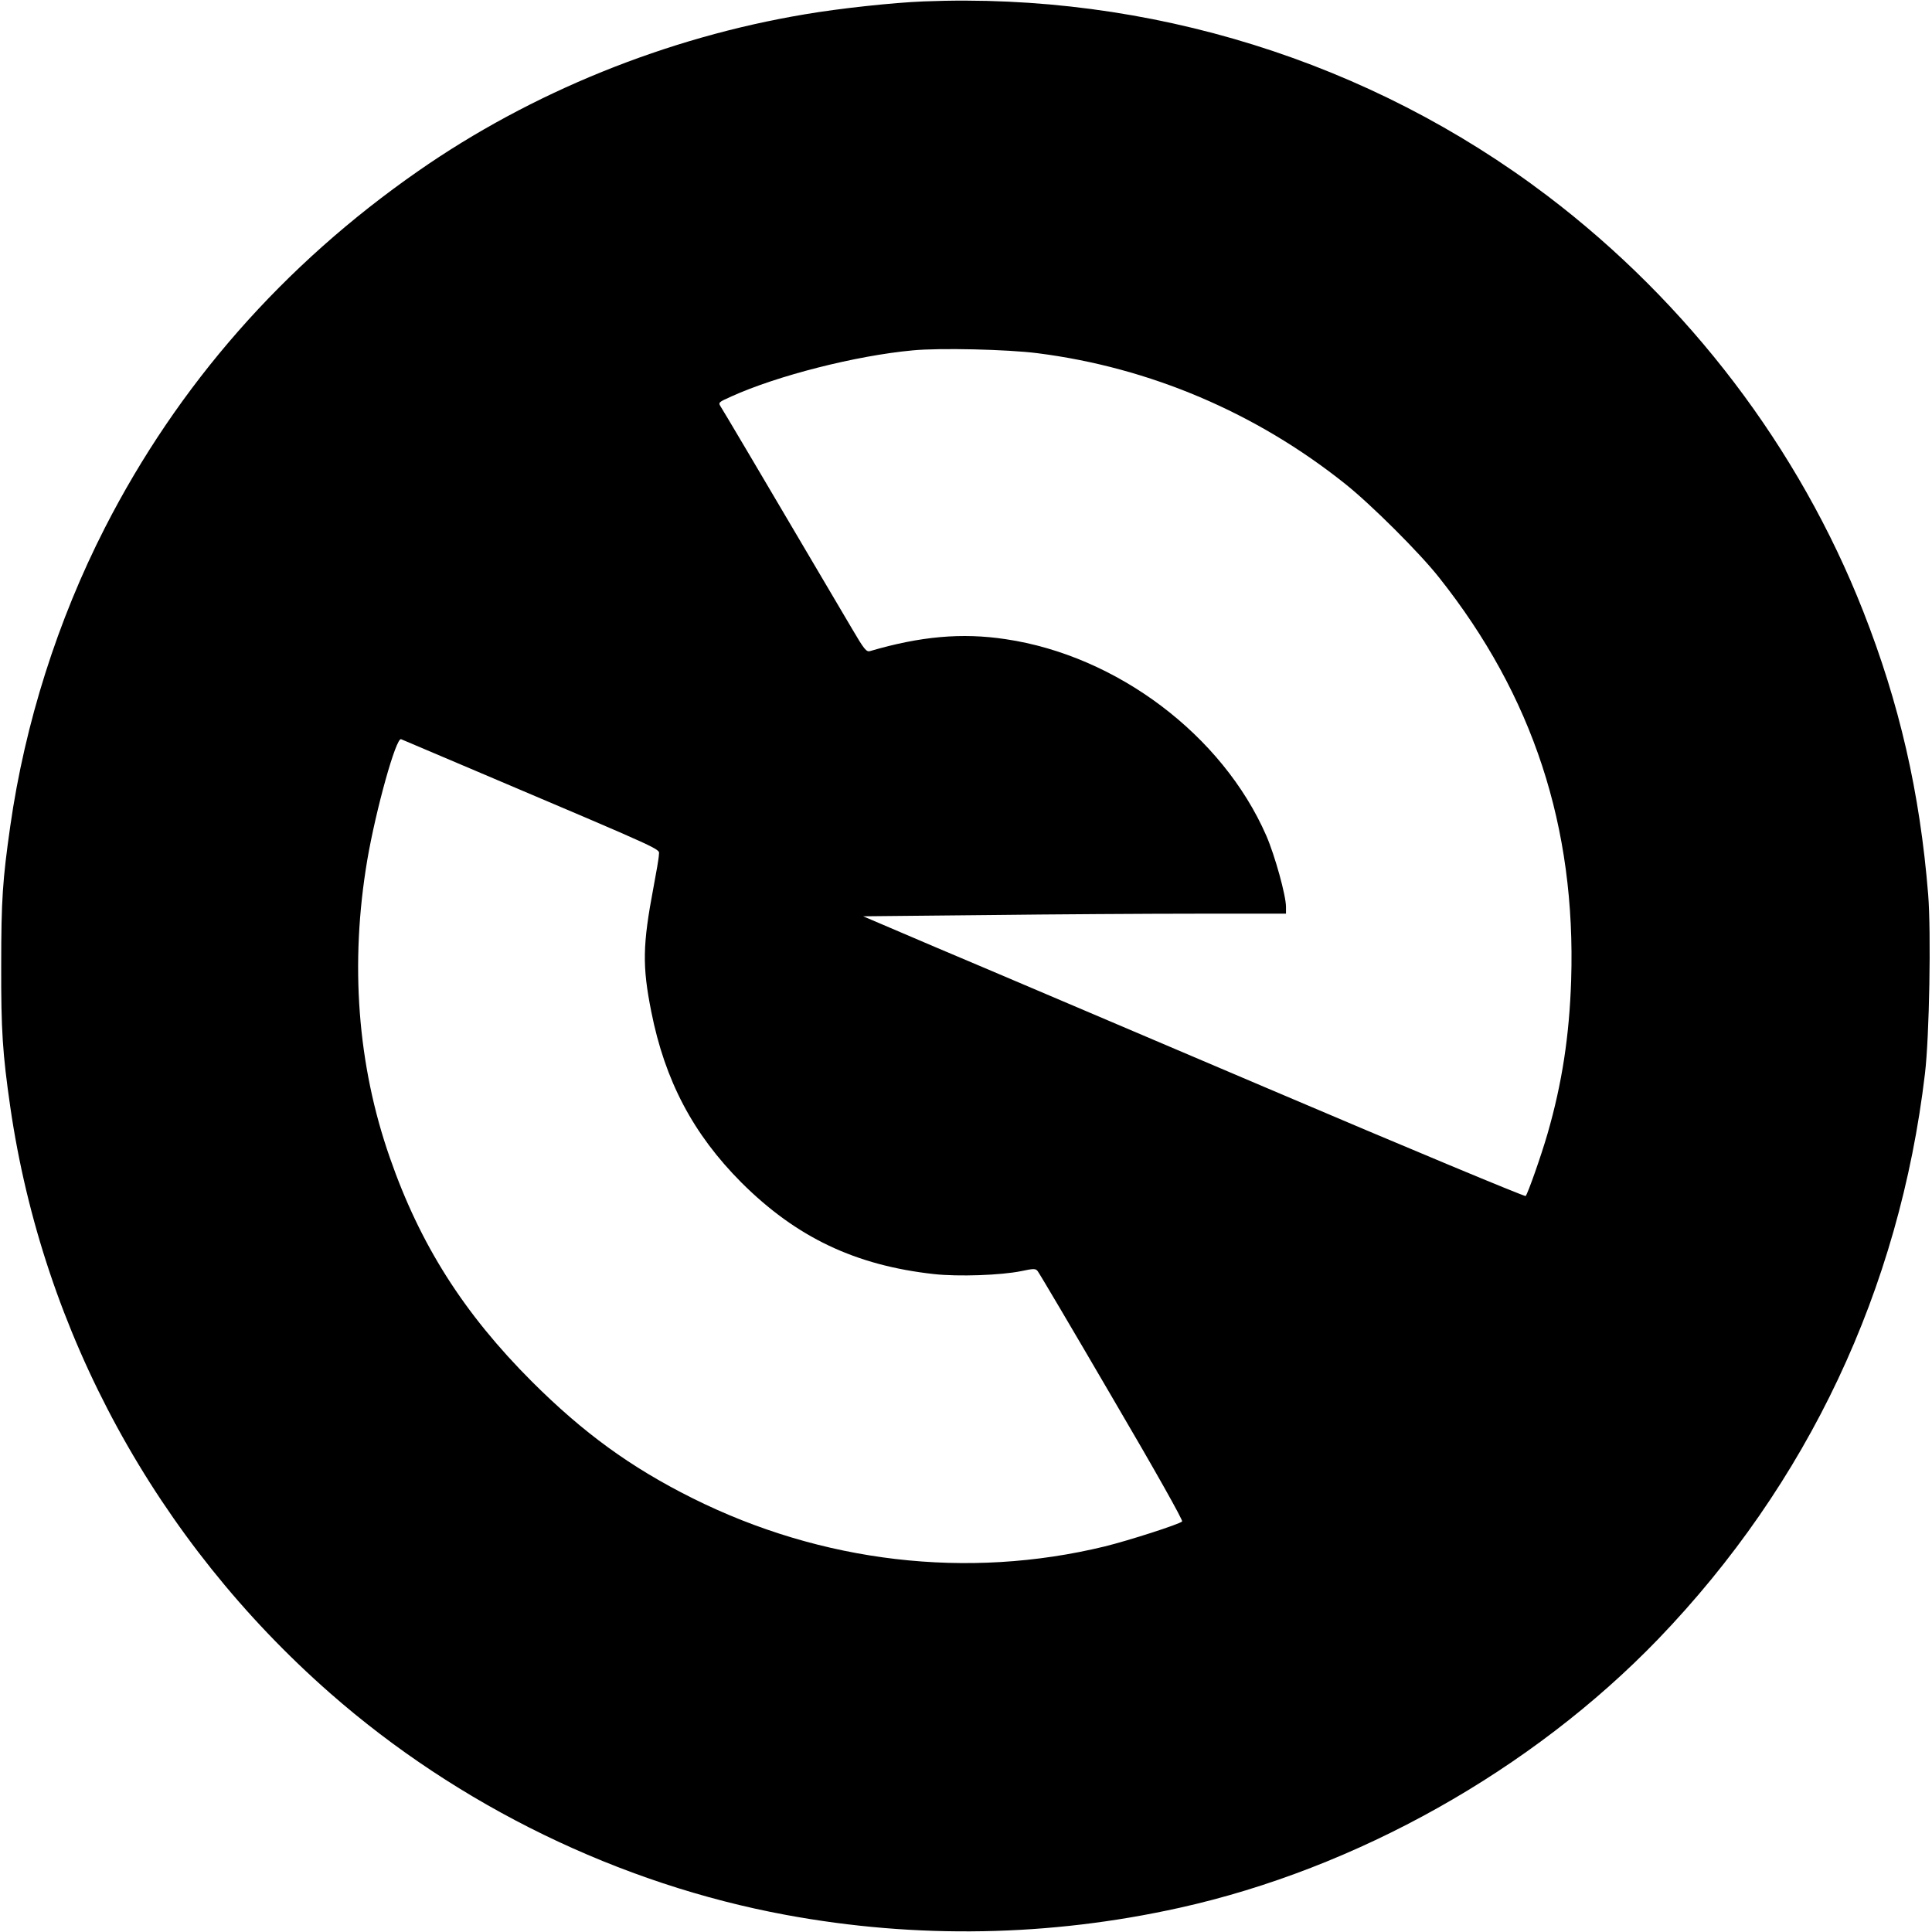
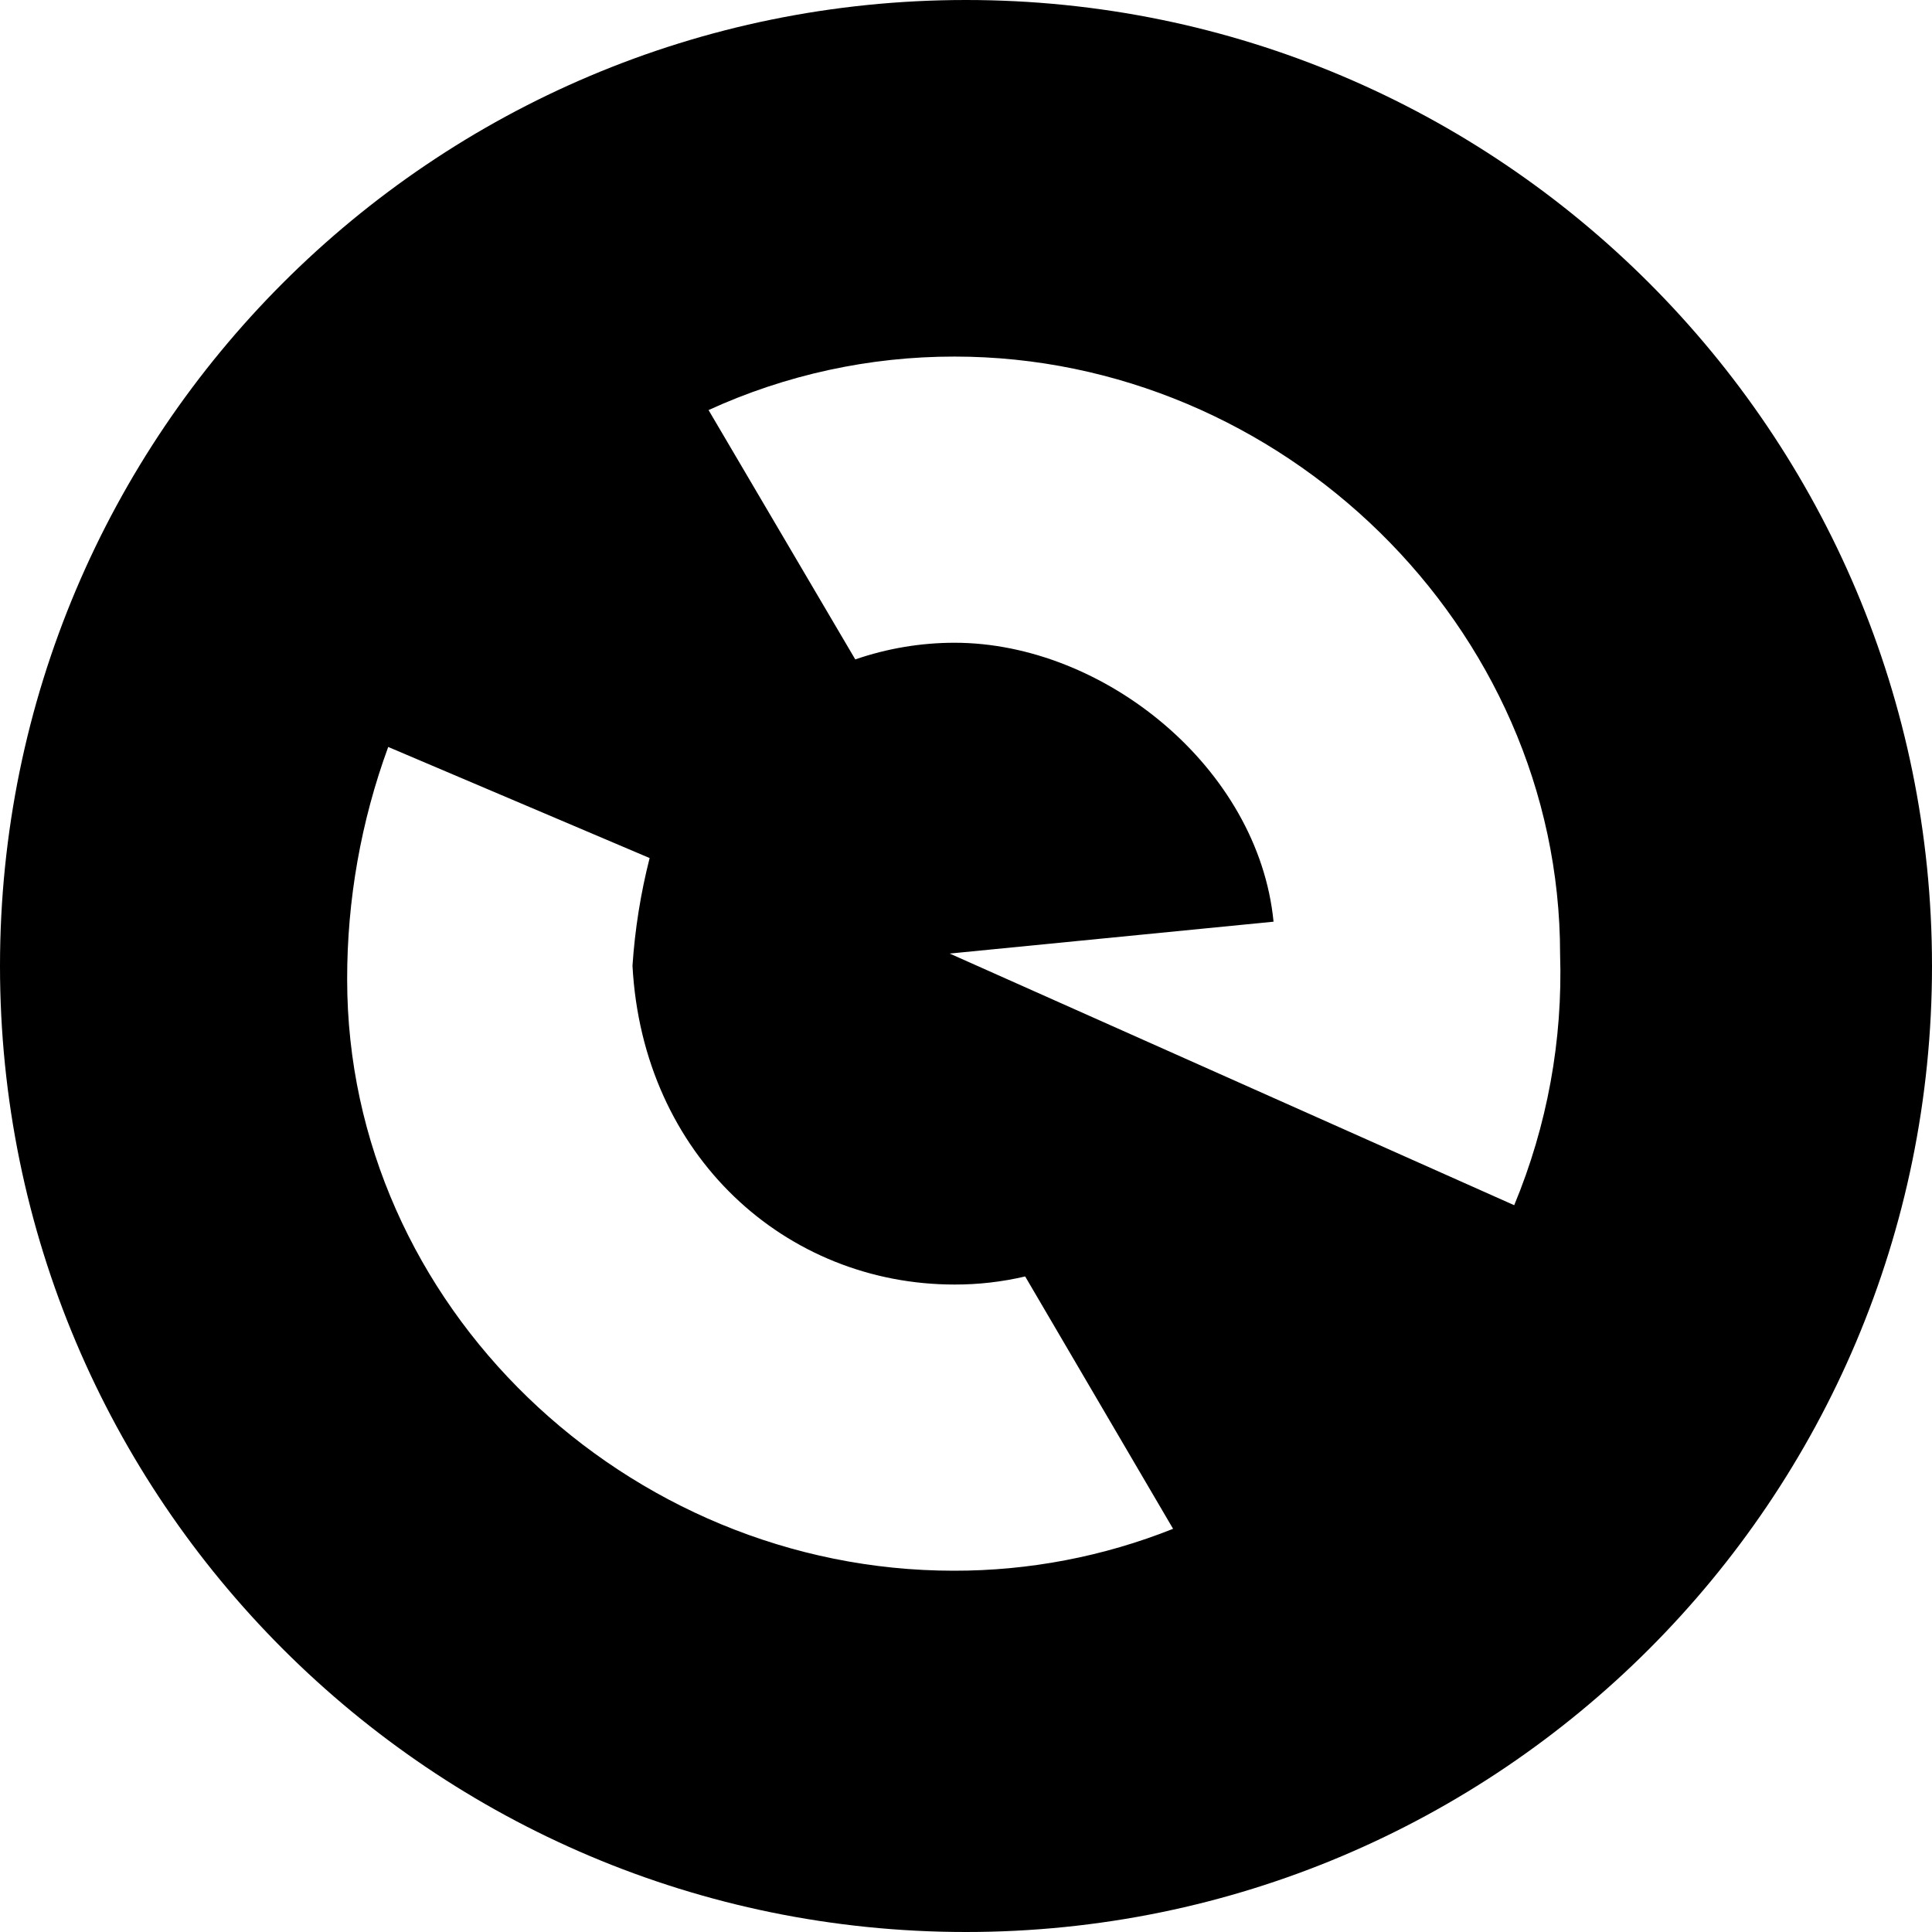
- <svg xmlns="http://www.w3.org/2000/svg" version="1" width="1280" height="1280" viewBox="0 0 960 960">
-   <path d="M459 .7c-15.3.6-42 3.5-59 6.4C331.2 18.6 263.9 45.9 207.8 85c-67 46.6-119.4 106.3-155.7 177.3-23.5 46-39.7 97.1-47 148.2-3.8 26.6-4.5 36.8-4.5 69-.1 32.5.7 44.1 4.5 70.5C21.4 662.3 77.8 765.6 164 841.3c63.8 56 143.8 94.9 226.5 110.2 64.9 12 131.1 10.8 195.5-3.5 88-19.5 175.1-68.4 237.9-133.5 74.4-77.3 119.9-173.7 132.6-281 2.2-18.4 3.1-70.2 1.6-89-4.1-50.8-14.3-95-32.3-140.8-31.9-81.1-86.7-153.1-156.9-206.4C680.7 30.4 570.8-3.8 459 .7zm56.5 174.8c55.9 7.1 108.7 29.6 153 65 12.8 10.2 37 34.3 46.6 46.5 46.6 58.7 68 123.9 65.6 200-.9 27.6-4.5 51.2-11.7 76.2-3.2 11.1-9.8 29.8-10.9 31.1-.4.4-58.3-23.7-128.7-53.7-70.3-29.9-144.2-61.4-164.2-69.8l-36.3-15.5 60.8-.6c33.4-.4 80.7-.7 105.1-.7H639v-3.4c0-5.6-5.5-25.5-9.8-35.4-21.8-49.9-74.2-89.4-129.5-97.6-21.8-3.3-42.4-1.4-67.3 5.9-1.9.6-3-.8-9.1-11.2-50.8-86.2-63.8-108.1-65.1-110.1-1.4-2.2-1.3-2.3 5.2-5.2 22.7-10.3 61.9-20.3 90.1-22.9 13.4-1.3 47.1-.5 62 1.4zM237 383.3c96.1 40.8 90.5 38.3 90.4 41.4 0 1.5-1.3 8.9-2.7 16.3-5.4 28.5-5.6 39-1.1 61.6 6.8 34.4 20.8 60.9 44.8 85 27.4 27.3 56.7 41.2 95.8 45.5 12 1.3 33 .6 43.3-1.5 6.1-1.3 7.1-1.3 8.1 0 .7.8 17.3 28.9 36.9 62.5 21.9 37.3 35.4 61.4 34.9 61.9-1.4 1.4-26.3 9.4-38.4 12.4-68.3 16.6-140.7 8.1-205-24-30.8-15.4-54.1-32.4-79.6-57.8-34-34-55.7-68.2-70.7-111.4-16.1-46-19.9-96.4-11.2-147.9 4.3-25.1 14.3-61 16.8-60 .7.3 17.6 7.5 37.7 16z" />
+ <svg xmlns="http://www.w3.org/2000/svg" viewBox="0 0 16 16">
+   <path stroke-width=".25" d="M8 0a8 8 0 0 0-8 8 8 8 0 0 0 8 8 8 8 0 0 0 8-8 8 8 0 0 0-8-8zm-.095 2.953c2.705 0 5.015 2.233 5.015 4.948a5 5 0 0 1-.38 2.08L7.865 7.897l2.682-.264c-.125-1.275-1.407-2.31-2.642-2.31a2.523 2.523 0 0 0-.822.138L5.868 3.396a4.88 4.88 0 0 1 2.037-.443zm-4.69 3.233l2.165.92a4.947 4.947 0 0 0-.142.892c.085 1.578 1.272 2.64 2.667 2.64a2.532 2.533 0 0 0 .585-.067l1.225 2.09a4.882 4.883 0 0 1-1.817.347c-2.705 0-5.023-2.192-5.023-4.897a5.575 5.575 0 0 1 .34-1.925z" />
</svg>
